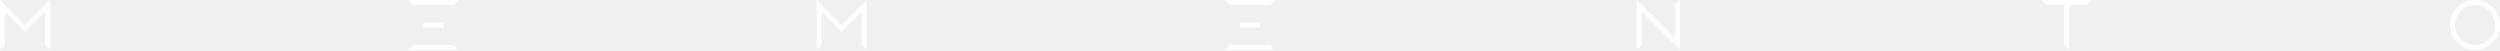
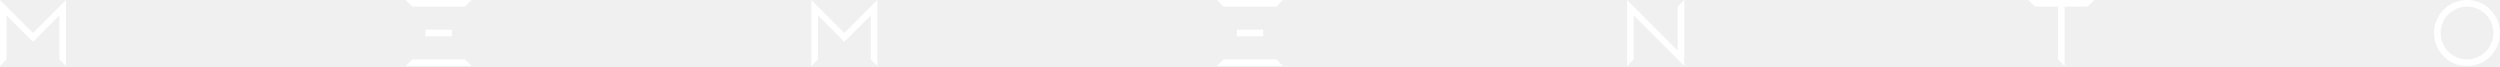
- <svg xmlns="http://www.w3.org/2000/svg" viewBox="113.39 113.39 1417.32 28.35" preserveAspectRatio="xMidYMid meet" fill="#fff" width="1417.32" height="28.35">
-   <g id="glyph-0" transform="translate(127.5625 113.39) scale(0.5) translate(-141.735 -113.39)">
+ <svg xmlns="http://www.w3.org/2000/svg" viewBox="113.39 113.39 1417.32 37.422" preserveAspectRatio="xMidYMid meet" fill="#fff" width="1417.32" height="37.422">
+   <g id="glyph-0" transform="translate(132.0977 113.39) scale(0.66) translate(-141.735 -113.39)">
    <polygon points="170.08 113.39 170.08 170.08 164.41 164.41 164.41 126.62 141.73 149.29 119.05 126.62 119.05 164.41 113.39 170.08 113.39 113.39 141.73 141.73 170.08 113.39" />
  </g>
-   <g id="glyph-1" transform="translate(359.0583 113.39) scale(0.5) translate(-368.505 -113.39)">
+   <g id="glyph-1" transform="translate(362.0818 113.39) scale(0.66) translate(-368.505 -113.39)">
    <g>
      <polygon points="391.18 164.41 396.85 170.08 340.16 170.08 345.83 164.41 391.18 164.41" />
      <rect x="357.17" y="138.9" width="22.68" height="5.67" />
      <polygon points="396.85 113.39 391.18 119.06 345.83 119.06 340.16 113.39 396.85 113.39" />
    </g>
  </g>
-   <g id="glyph-2" transform="translate(590.5542 113.39) scale(0.5) translate(-595.275 -113.39)">
+   <g id="glyph-2" transform="translate(592.0659 113.39) scale(0.66) translate(-595.275 -113.39)">
    <polygon points="623.62 113.39 623.62 170.08 617.96 164.41 617.96 126.62 595.28 149.29 572.6 126.62 572.6 164.41 566.93 170.08 566.93 113.39 595.28 141.73 623.62 113.39" />
  </g>
-   <g id="glyph-3" transform="translate(822.05 113.39) scale(0.5) translate(-822.045 -113.39)">
+   <g id="glyph-3" transform="translate(822.05 113.39) scale(0.66) translate(-822.045 -113.39)">
    <g>
      <polygon points="844.72 164.41 850.39 170.08 793.7 170.08 799.37 164.41 844.72 164.41" />
      <rect x="810.71" y="138.9" width="22.68" height="5.67" />
      <polygon points="850.39 113.39 844.72 119.06 799.37 119.06 793.7 113.39 850.39 113.39" />
    </g>
  </g>
-   <g id="glyph-4" transform="translate(1053.546 113.39) scale(0.5) translate(-1049.07 -113.39)">
+   <g id="glyph-4" transform="translate(1052.034 113.39) scale(0.66) translate(-1049.07 -113.39)">
    <polygon points="1073.64 113.39 1073.64 170.08 1030.17 126.62 1030.17 164.41 1024.5 170.08 1024.5 113.39 1067.97 156.85 1067.97 119.06 1073.64 113.39" />
  </g>
-   <g id="glyph-5" transform="translate(1285.042 113.39) scale(0.5) translate(-1275.59 -113.39)">
+   <g id="glyph-5" transform="translate(1282.018 113.39) scale(0.66) translate(-1275.59 -113.39)">
    <polygon points="1247.24 113.39 1303.94 113.39 1298.27 119.06 1278.42 119.06 1278.42 170.08 1272.76 164.41 1272.76 119.06 1252.91 119.06 1247.24 113.39" />
  </g>
-   <g id="glyph-6" transform="translate(1516.537 113.39) scale(0.5) translate(-1502.365 -113.39)">
+   <g id="glyph-6" transform="translate(1512.002 113.39) scale(0.66) translate(-1502.365 -113.39)">
    <path d="M1502.37,113.39h0c-15.65,0-28.35,12.69-28.35,28.35s12.69,28.35,28.35,28.35h0c15.66,0,28.34-12.69,28.34-28.35s-12.68-28.34-28.34-28.35ZM1502.37,164.41h0c-12.52,0-22.67-10.15-22.67-22.68s10.15-22.67,22.67-22.67h0c12.53,0,22.68,10.15,22.68,22.67s-10.15,22.68-22.68,22.68Z" />
  </g>
</svg>
